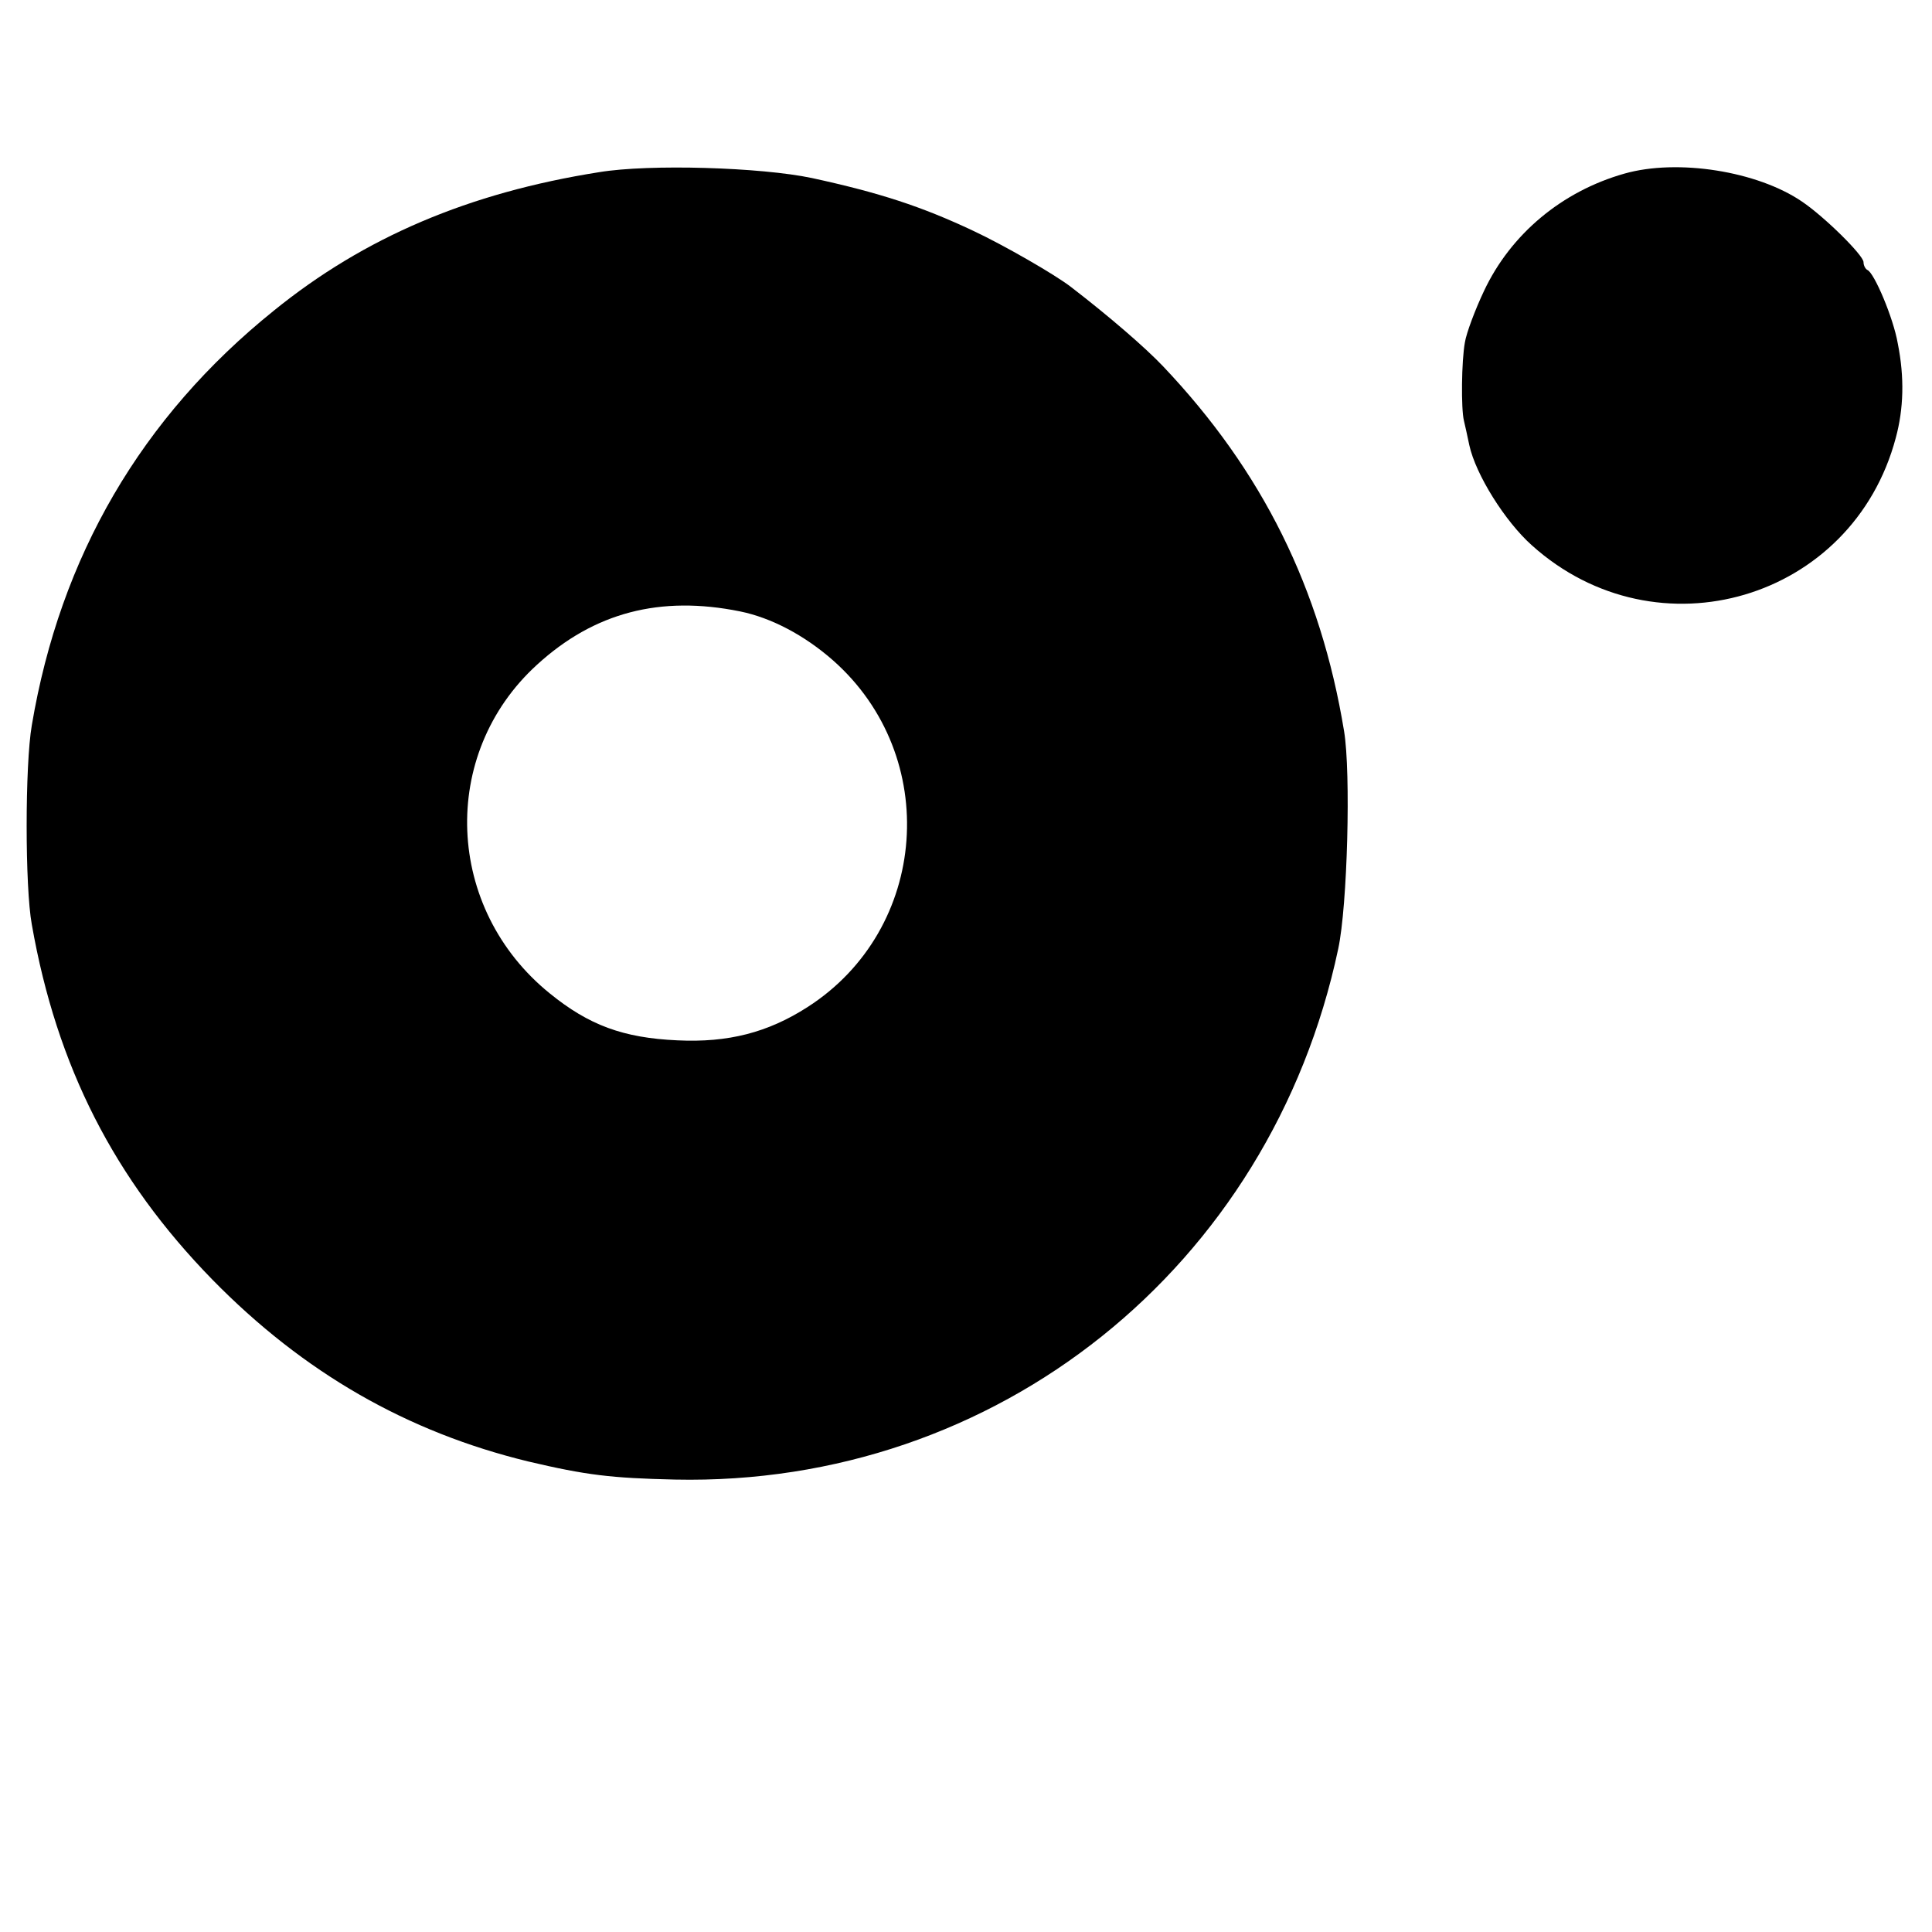
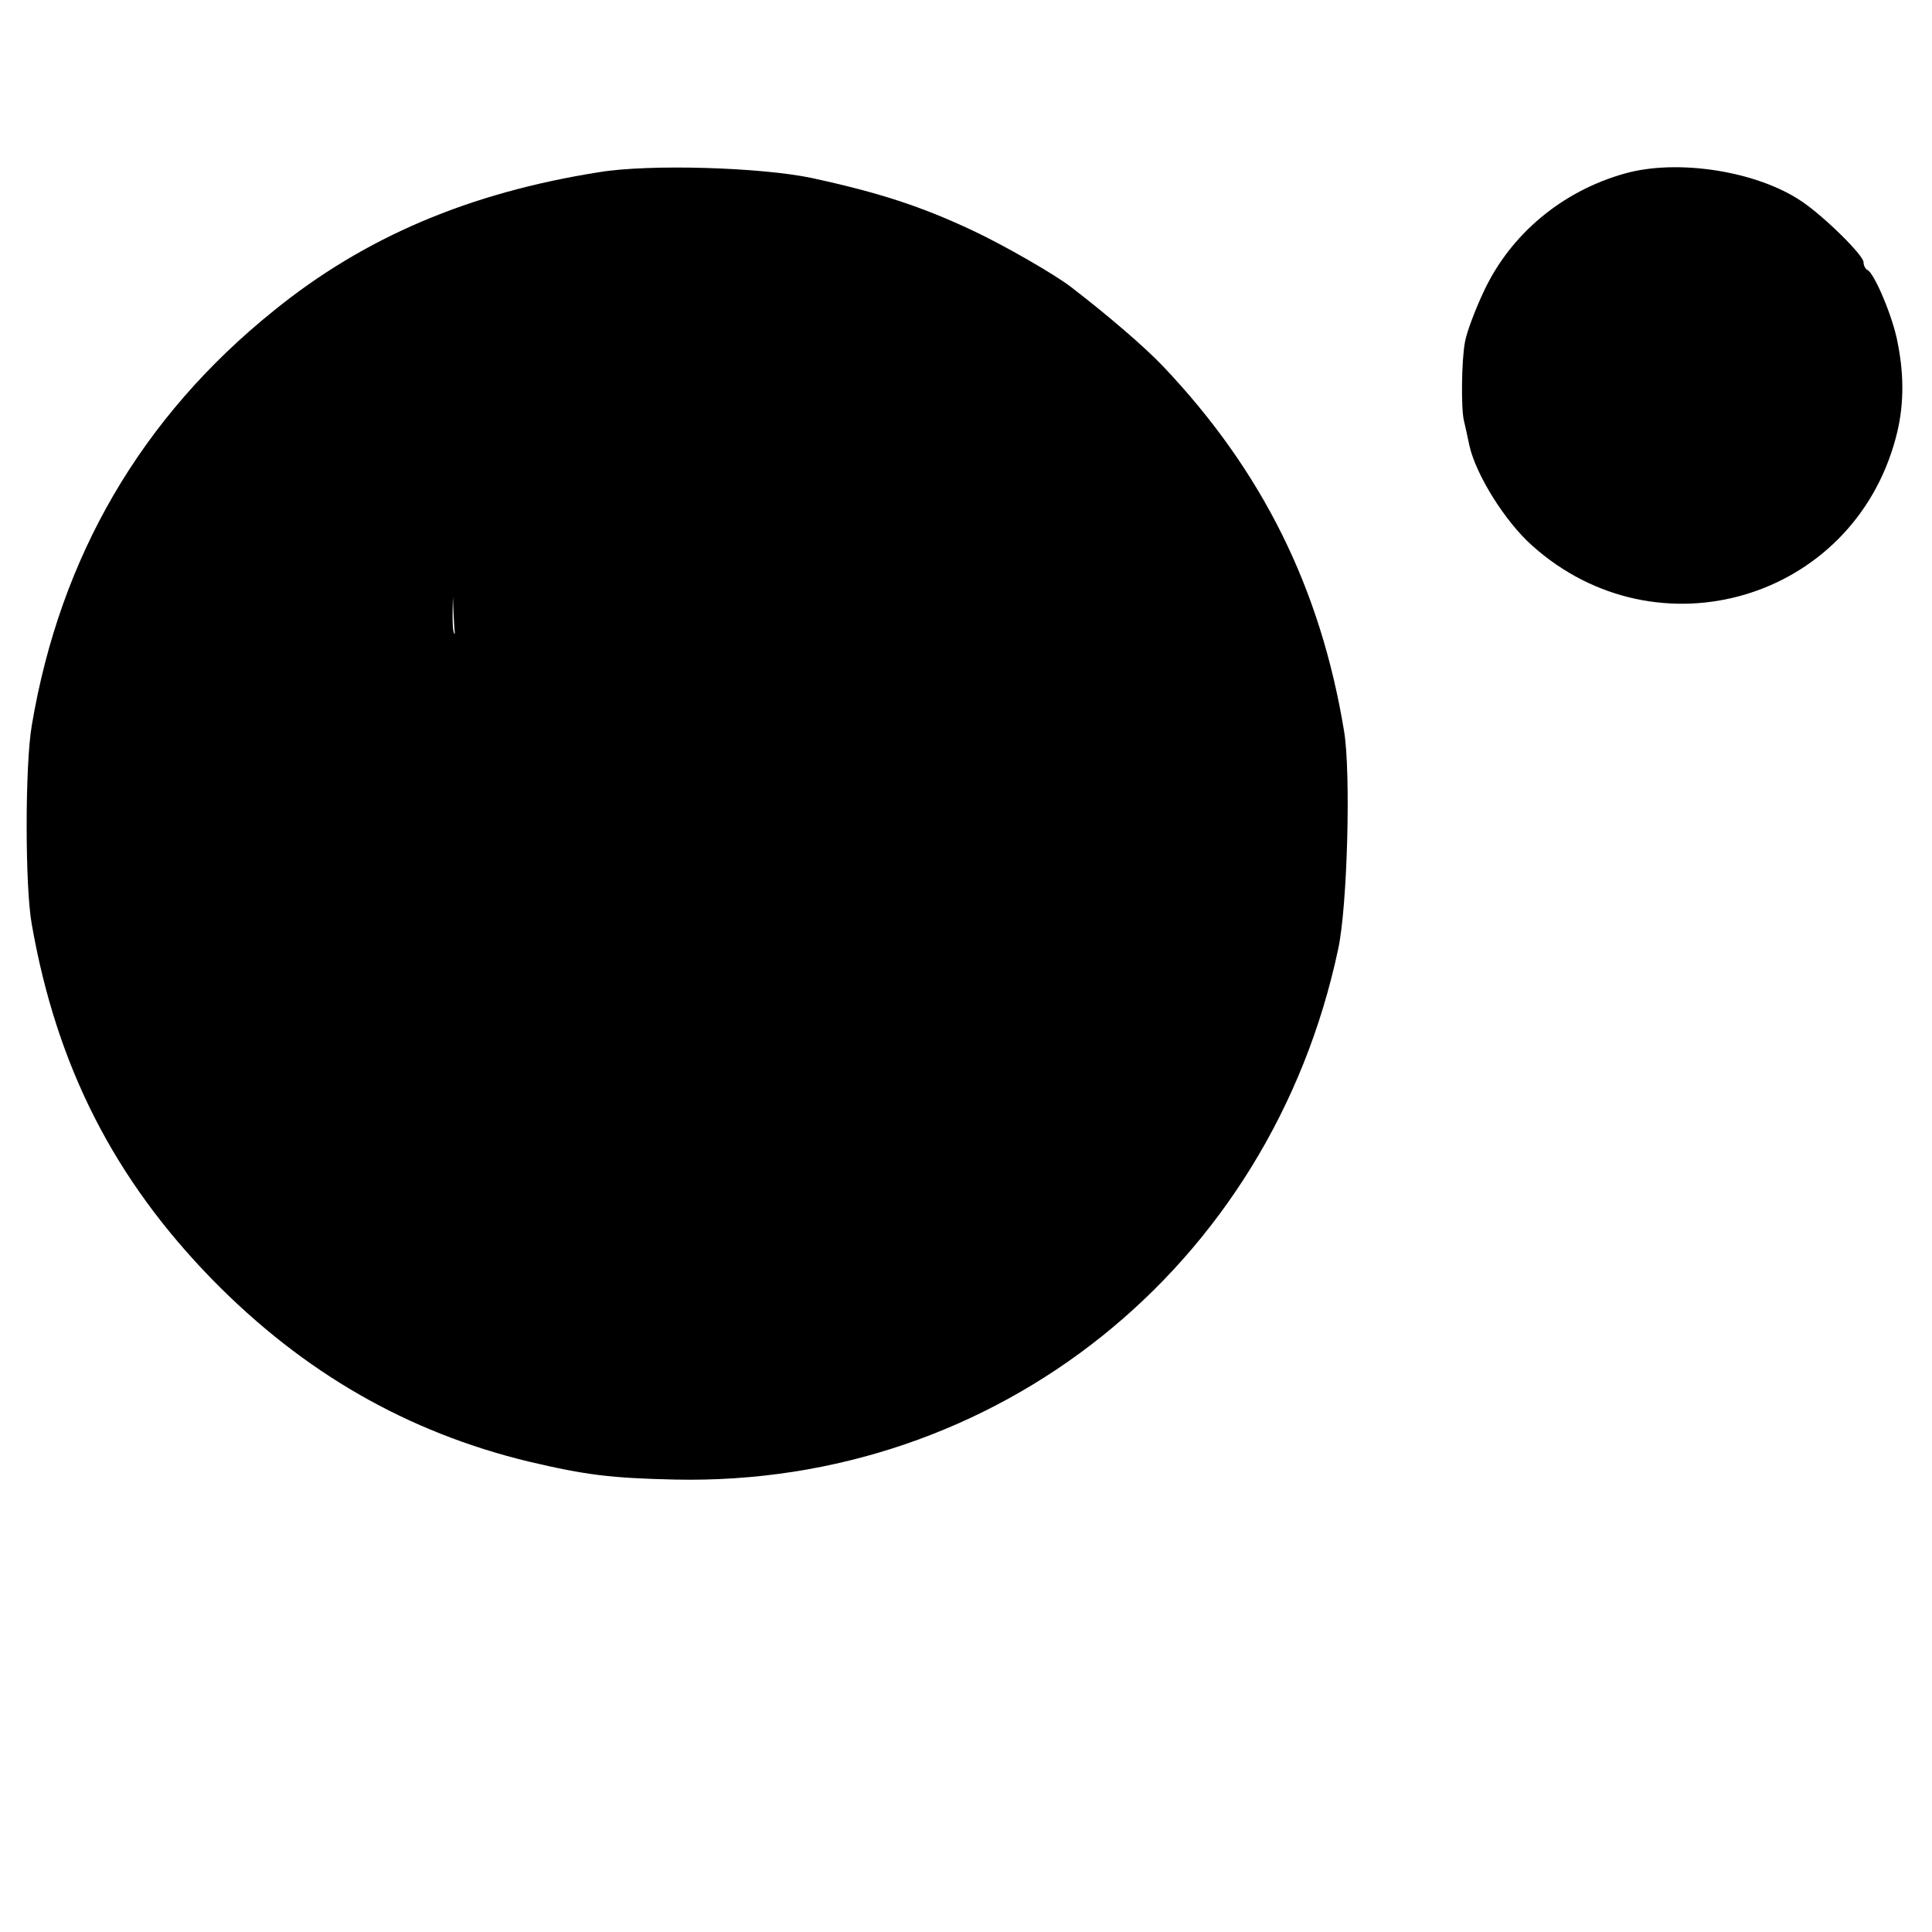
<svg xmlns="http://www.w3.org/2000/svg" version="1.0" width="395pt" height="395pt" viewBox="0 0 395 395" preserveAspectRatio="xMidYMid meet">
  <g transform="translate(0,395) scale(0.1,-0.1)" fill="#000000" stroke="none">
-     <path d="M1225 3598 c-266 -42 -480 -133 -665 -283 -271 -218 -437 -503 -495 -848 -14 -81 -14 -331 0 -407 51 -291 169 -521 369 -726 187 -191 399 -312 646 -372 119 -28 169 -34 300 -37 658 -14 1218 434 1356 1085 19 88 26 361 12 445 -48 292 -167 532 -370 746 -36 38 -110 102 -188 162 -32 25 -138 86 -200 115 -106 50 -192 78 -330 108 -104 22 -332 29 -435 12z m288 -898 c64 -13 132 -49 190 -100 222 -196 196 -550 -52 -709 -81 -52 -162 -73 -266 -68 -111 5 -181 31 -261 96 -214 173 -227 489 -26 672 117 107 252 142 415 109z" />
+     <path d="M1225 3598 c-266 -42 -480 -133 -665 -283 -271 -218 -437 -503 -495 -848 -14 -81 -14 -331 0 -407 51 -291 169 -521 369 -726 187 -191 399 -312 646 -372 119 -28 169 -34 300 -37 658 -14 1218 434 1356 1085 19 88 26 361 12 445 -48 292 -167 532 -370 746 -36 38 -110 102 -188 162 -32 25 -138 86 -200 115 -106 50 -192 78 -330 108 -104 22 -332 29 -435 12z m288 -898 c64 -13 132 -49 190  222 -196 196 -550 -52 -709 -81 -52 -162 -73 -266 -68 -111 5 -181 31 -261 96 -214 173 -227 489 -26 672 117 107 252 142 415 109z" />
    <path d="M3321 3595 c-127 -36 -232 -123 -287 -240 -18 -38 -36 -86 -39 -105 -7 -38 -8 -136 -2 -160 2 -8 7 -31 11 -50 13 -60 73 -156 128 -205 256 -230 656 -112 744 220 16 59 18 123 4 193 -9 52 -48 144 -62 150 -4 2 -8 9 -8 16 0 14 -80 93 -126 124 -91 62 -254 88 -363 57z" />
  </g>
</svg>
